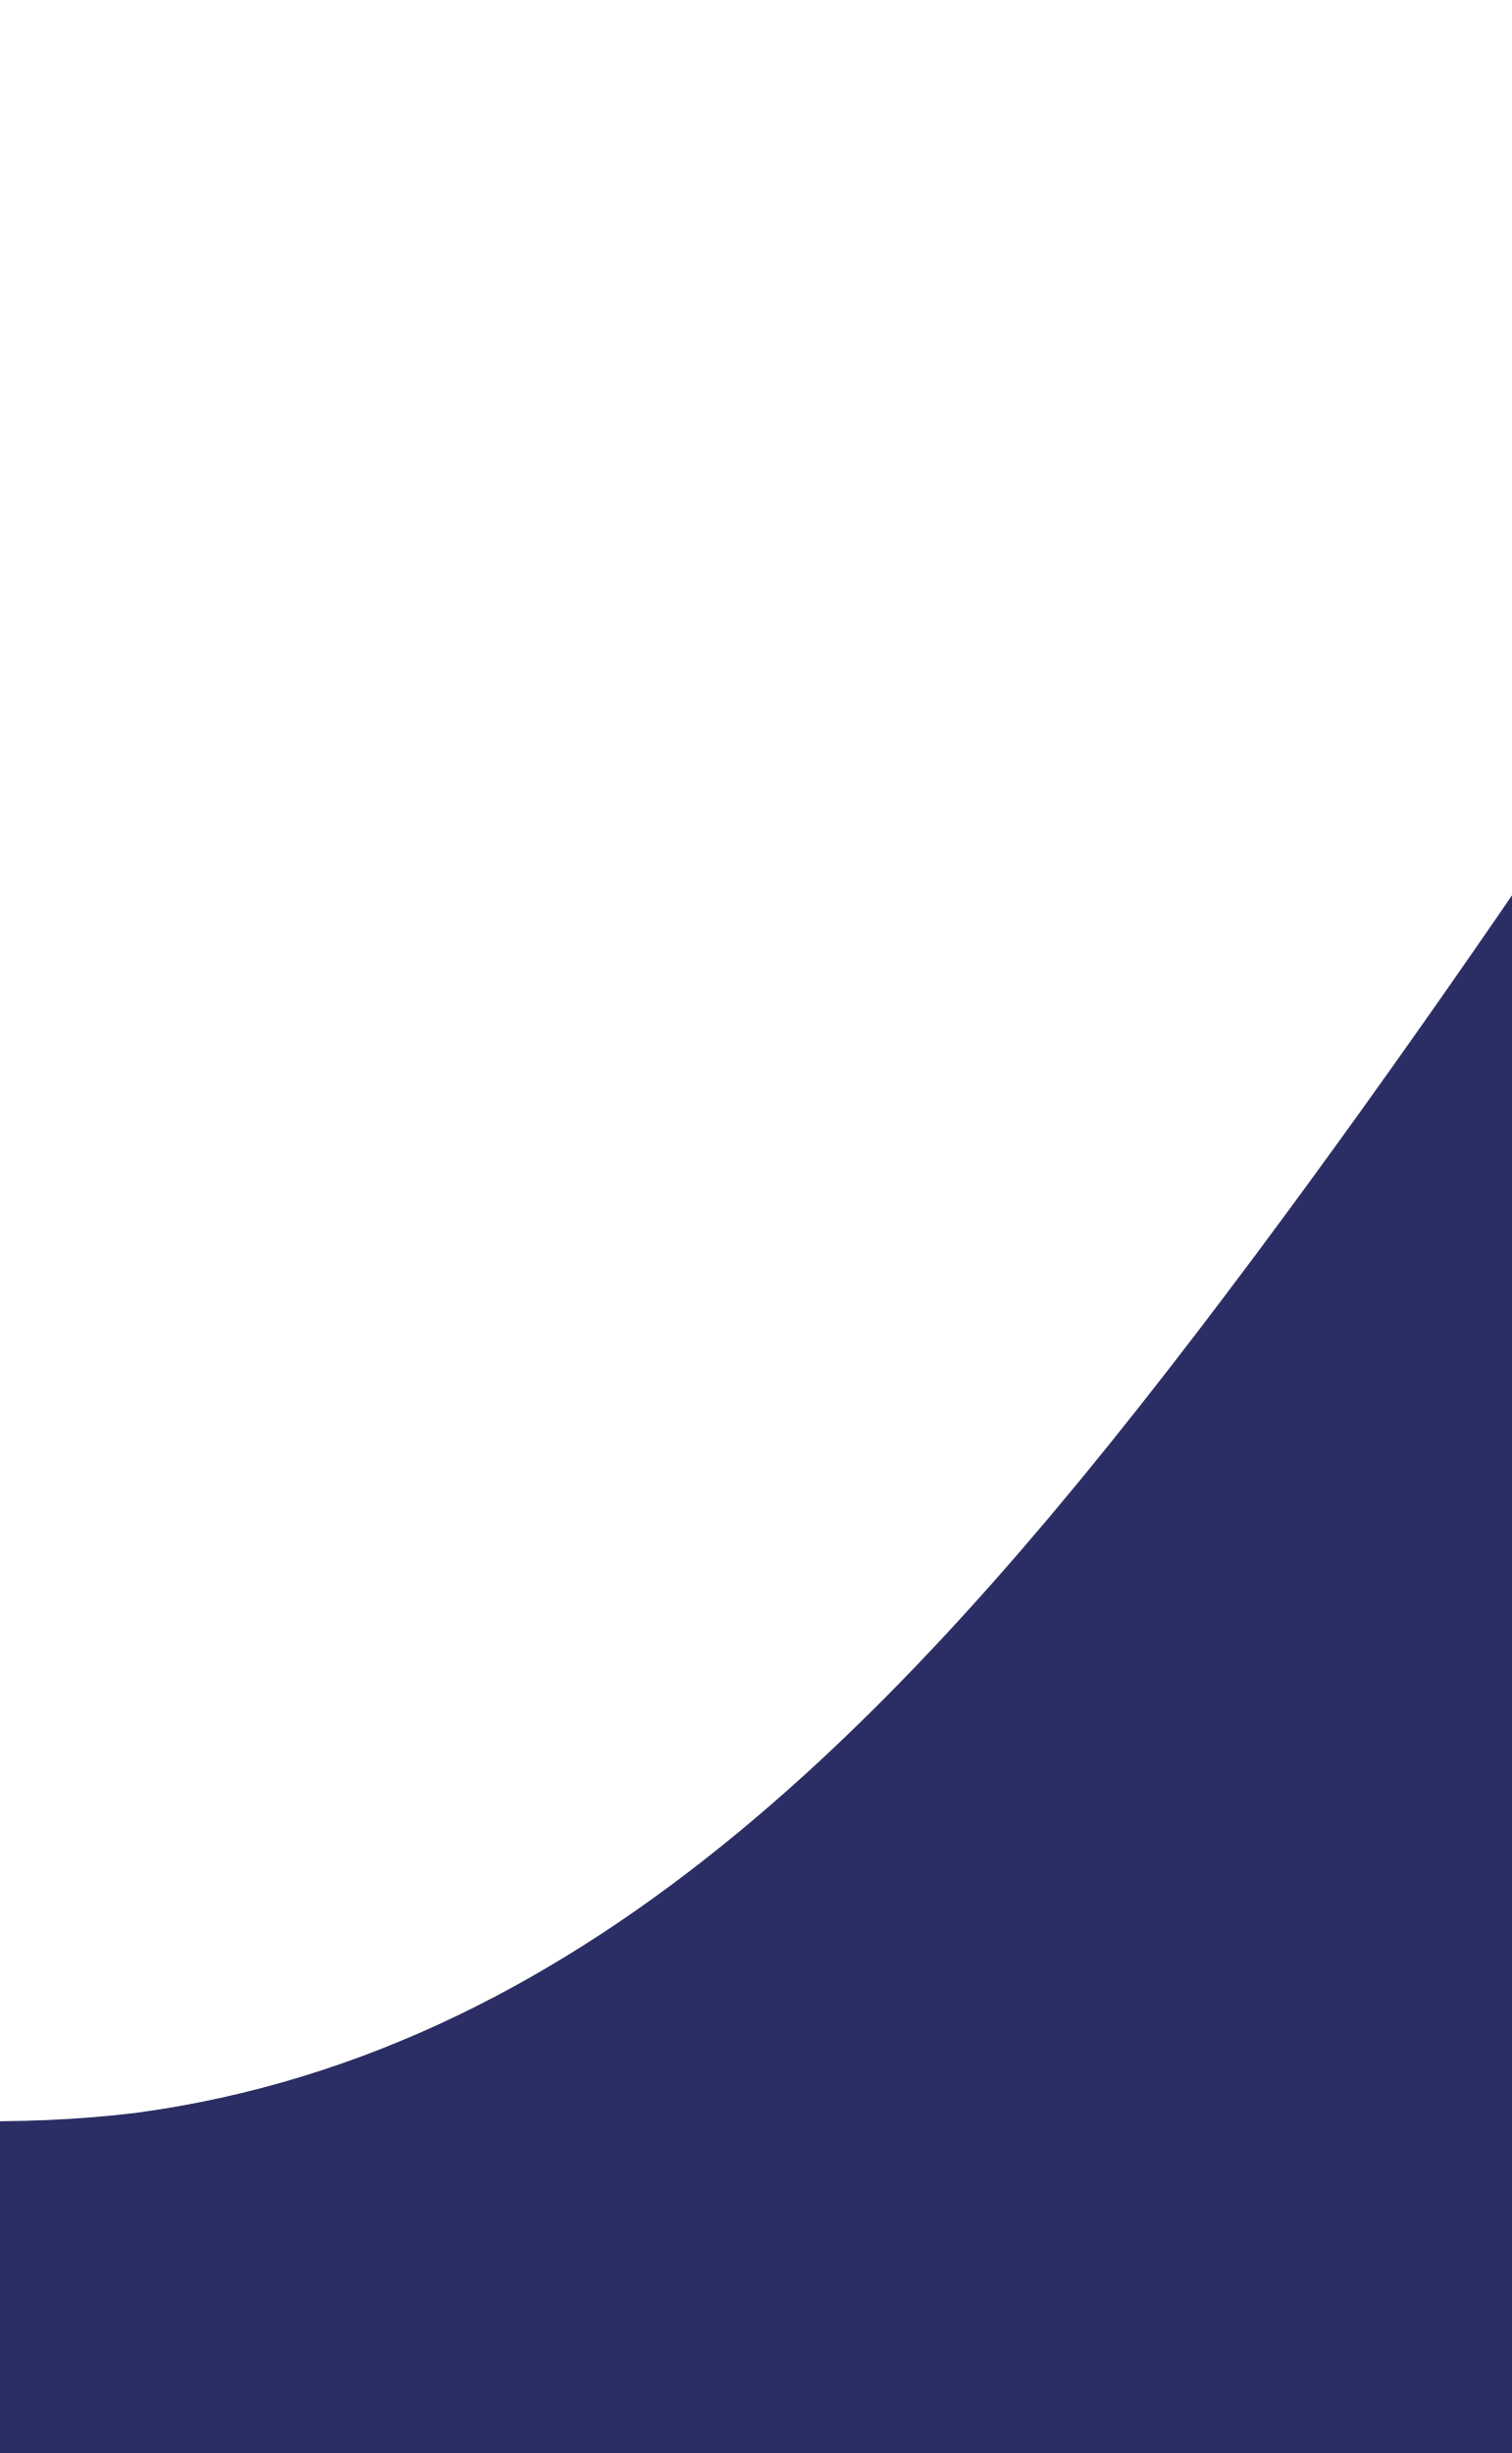
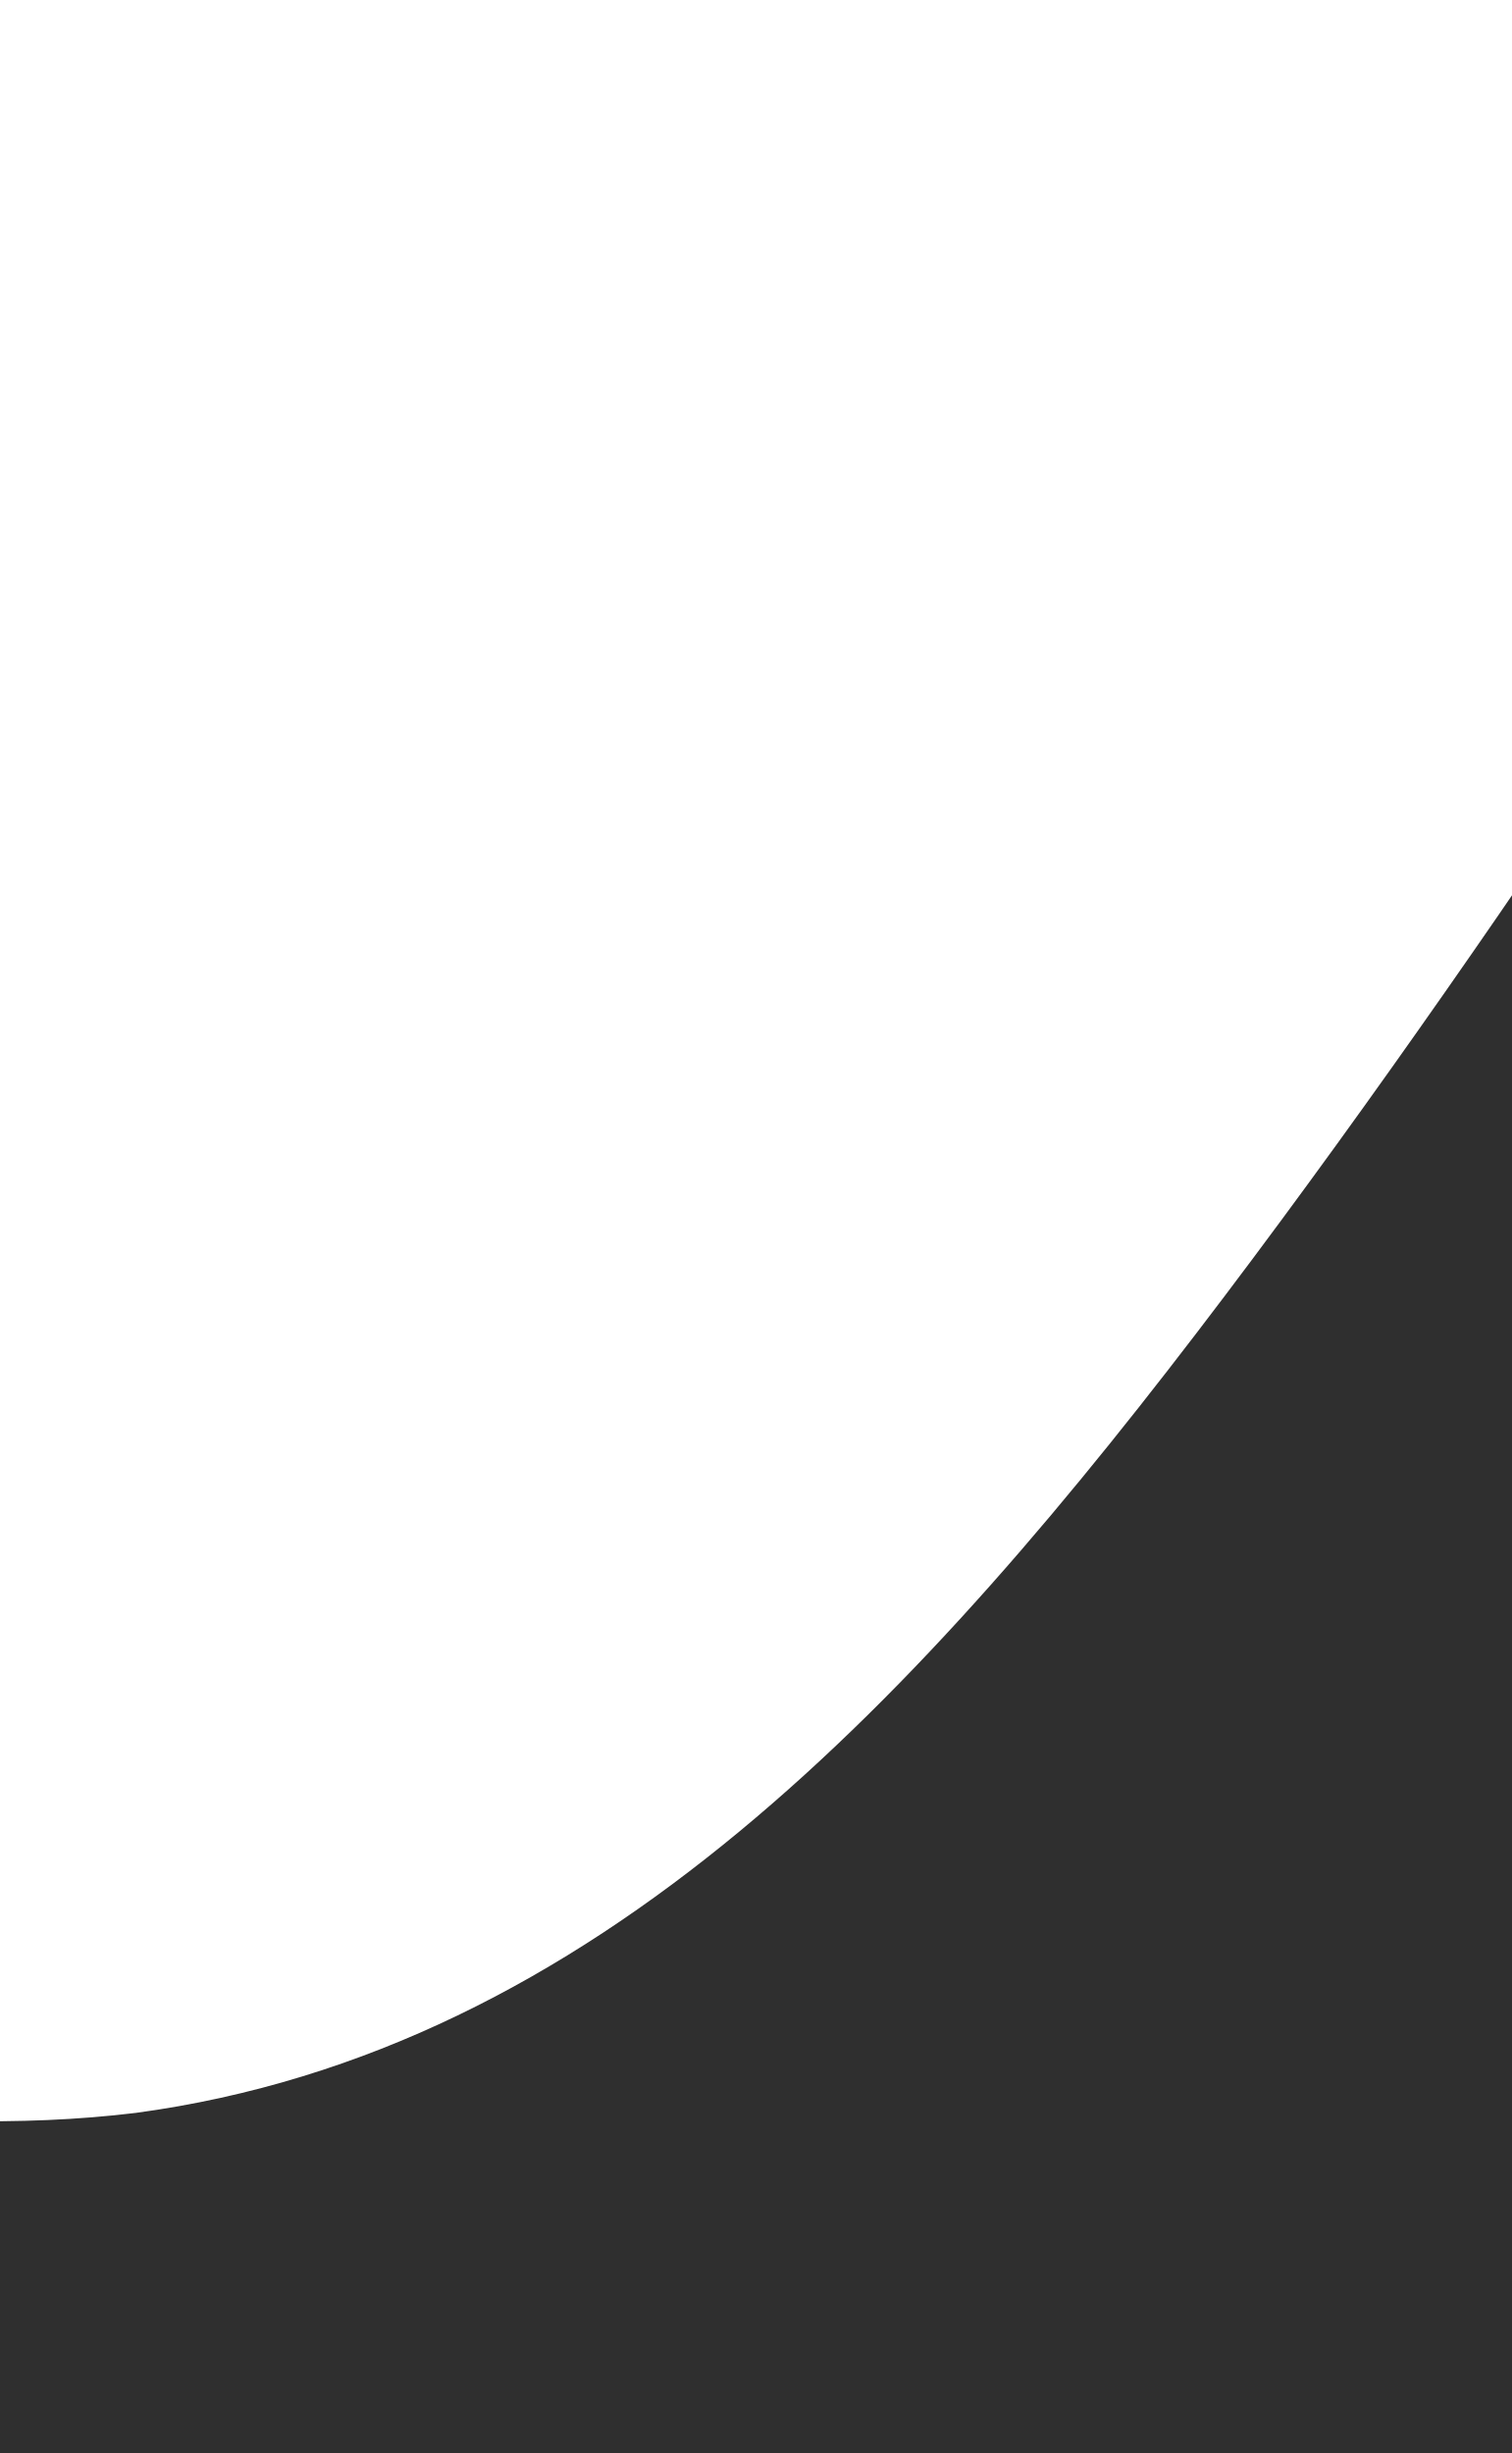
<svg xmlns="http://www.w3.org/2000/svg" width="286" height="464" viewBox="0 0 286 464" fill="none">
-   <path fill-rule="evenodd" clip-rule="evenodd" d="M-289.344 319.172L-232.482 341.955C-175.621 364.737 -61.897 410.303 25.711 399.665C112.797 387.902 174.29 321.06 231.605 245.226C288.92 169.391 342.056 84.564 369.147 43.274L395.715 0.861L598.889 438.126L560.831 455.81C522.772 473.494 446.654 508.862 370.537 544.23C294.419 579.597 218.301 614.965 142.184 650.333C66.066 685.701 -10.052 721.069 -48.11 738.753L-86.169 756.437L-289.344 319.172Z" fill="#2B2E64" />
+   <path fill-rule="evenodd" clip-rule="evenodd" d="M-289.344 319.172L-232.482 341.955C-175.621 364.737 -61.897 410.303 25.711 399.665C112.797 387.902 174.29 321.06 231.605 245.226C288.92 169.391 342.056 84.564 369.147 43.274L395.715 0.861L598.889 438.126L560.831 455.81C522.772 473.494 446.654 508.862 370.537 544.23C294.419 579.597 218.301 614.965 142.184 650.333C66.066 685.701 -10.052 721.069 -48.11 738.753L-86.169 756.437L-289.344 319.172Z" fill="#2f2f2f" />
</svg>
